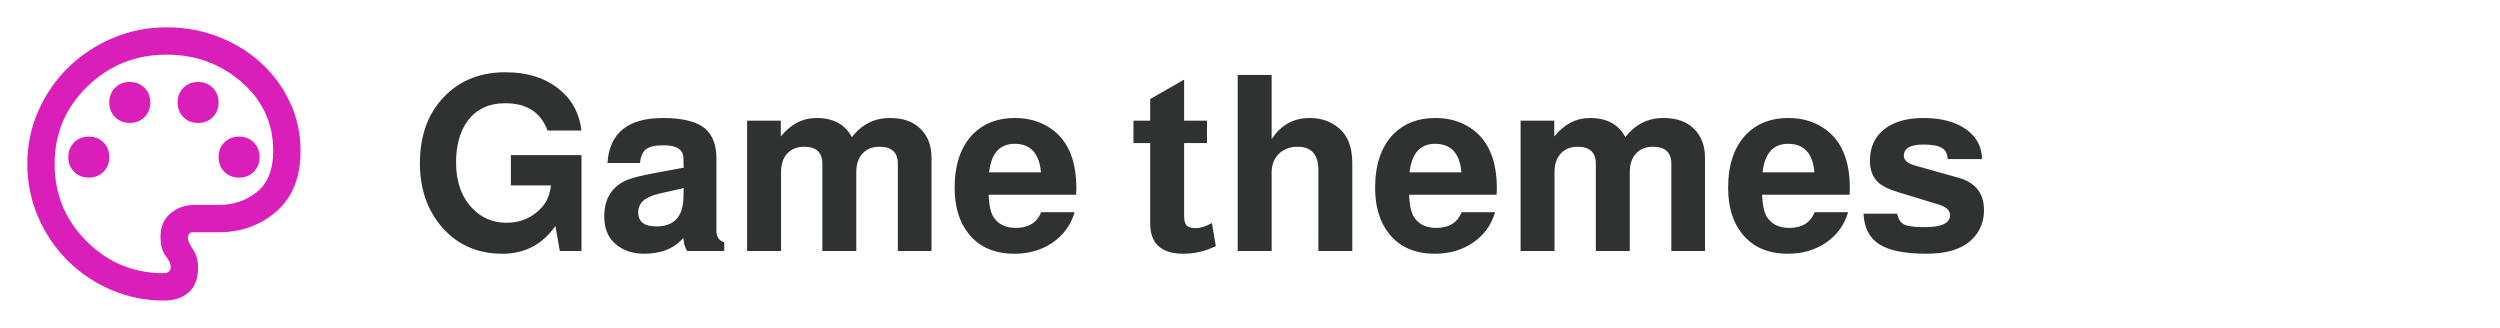
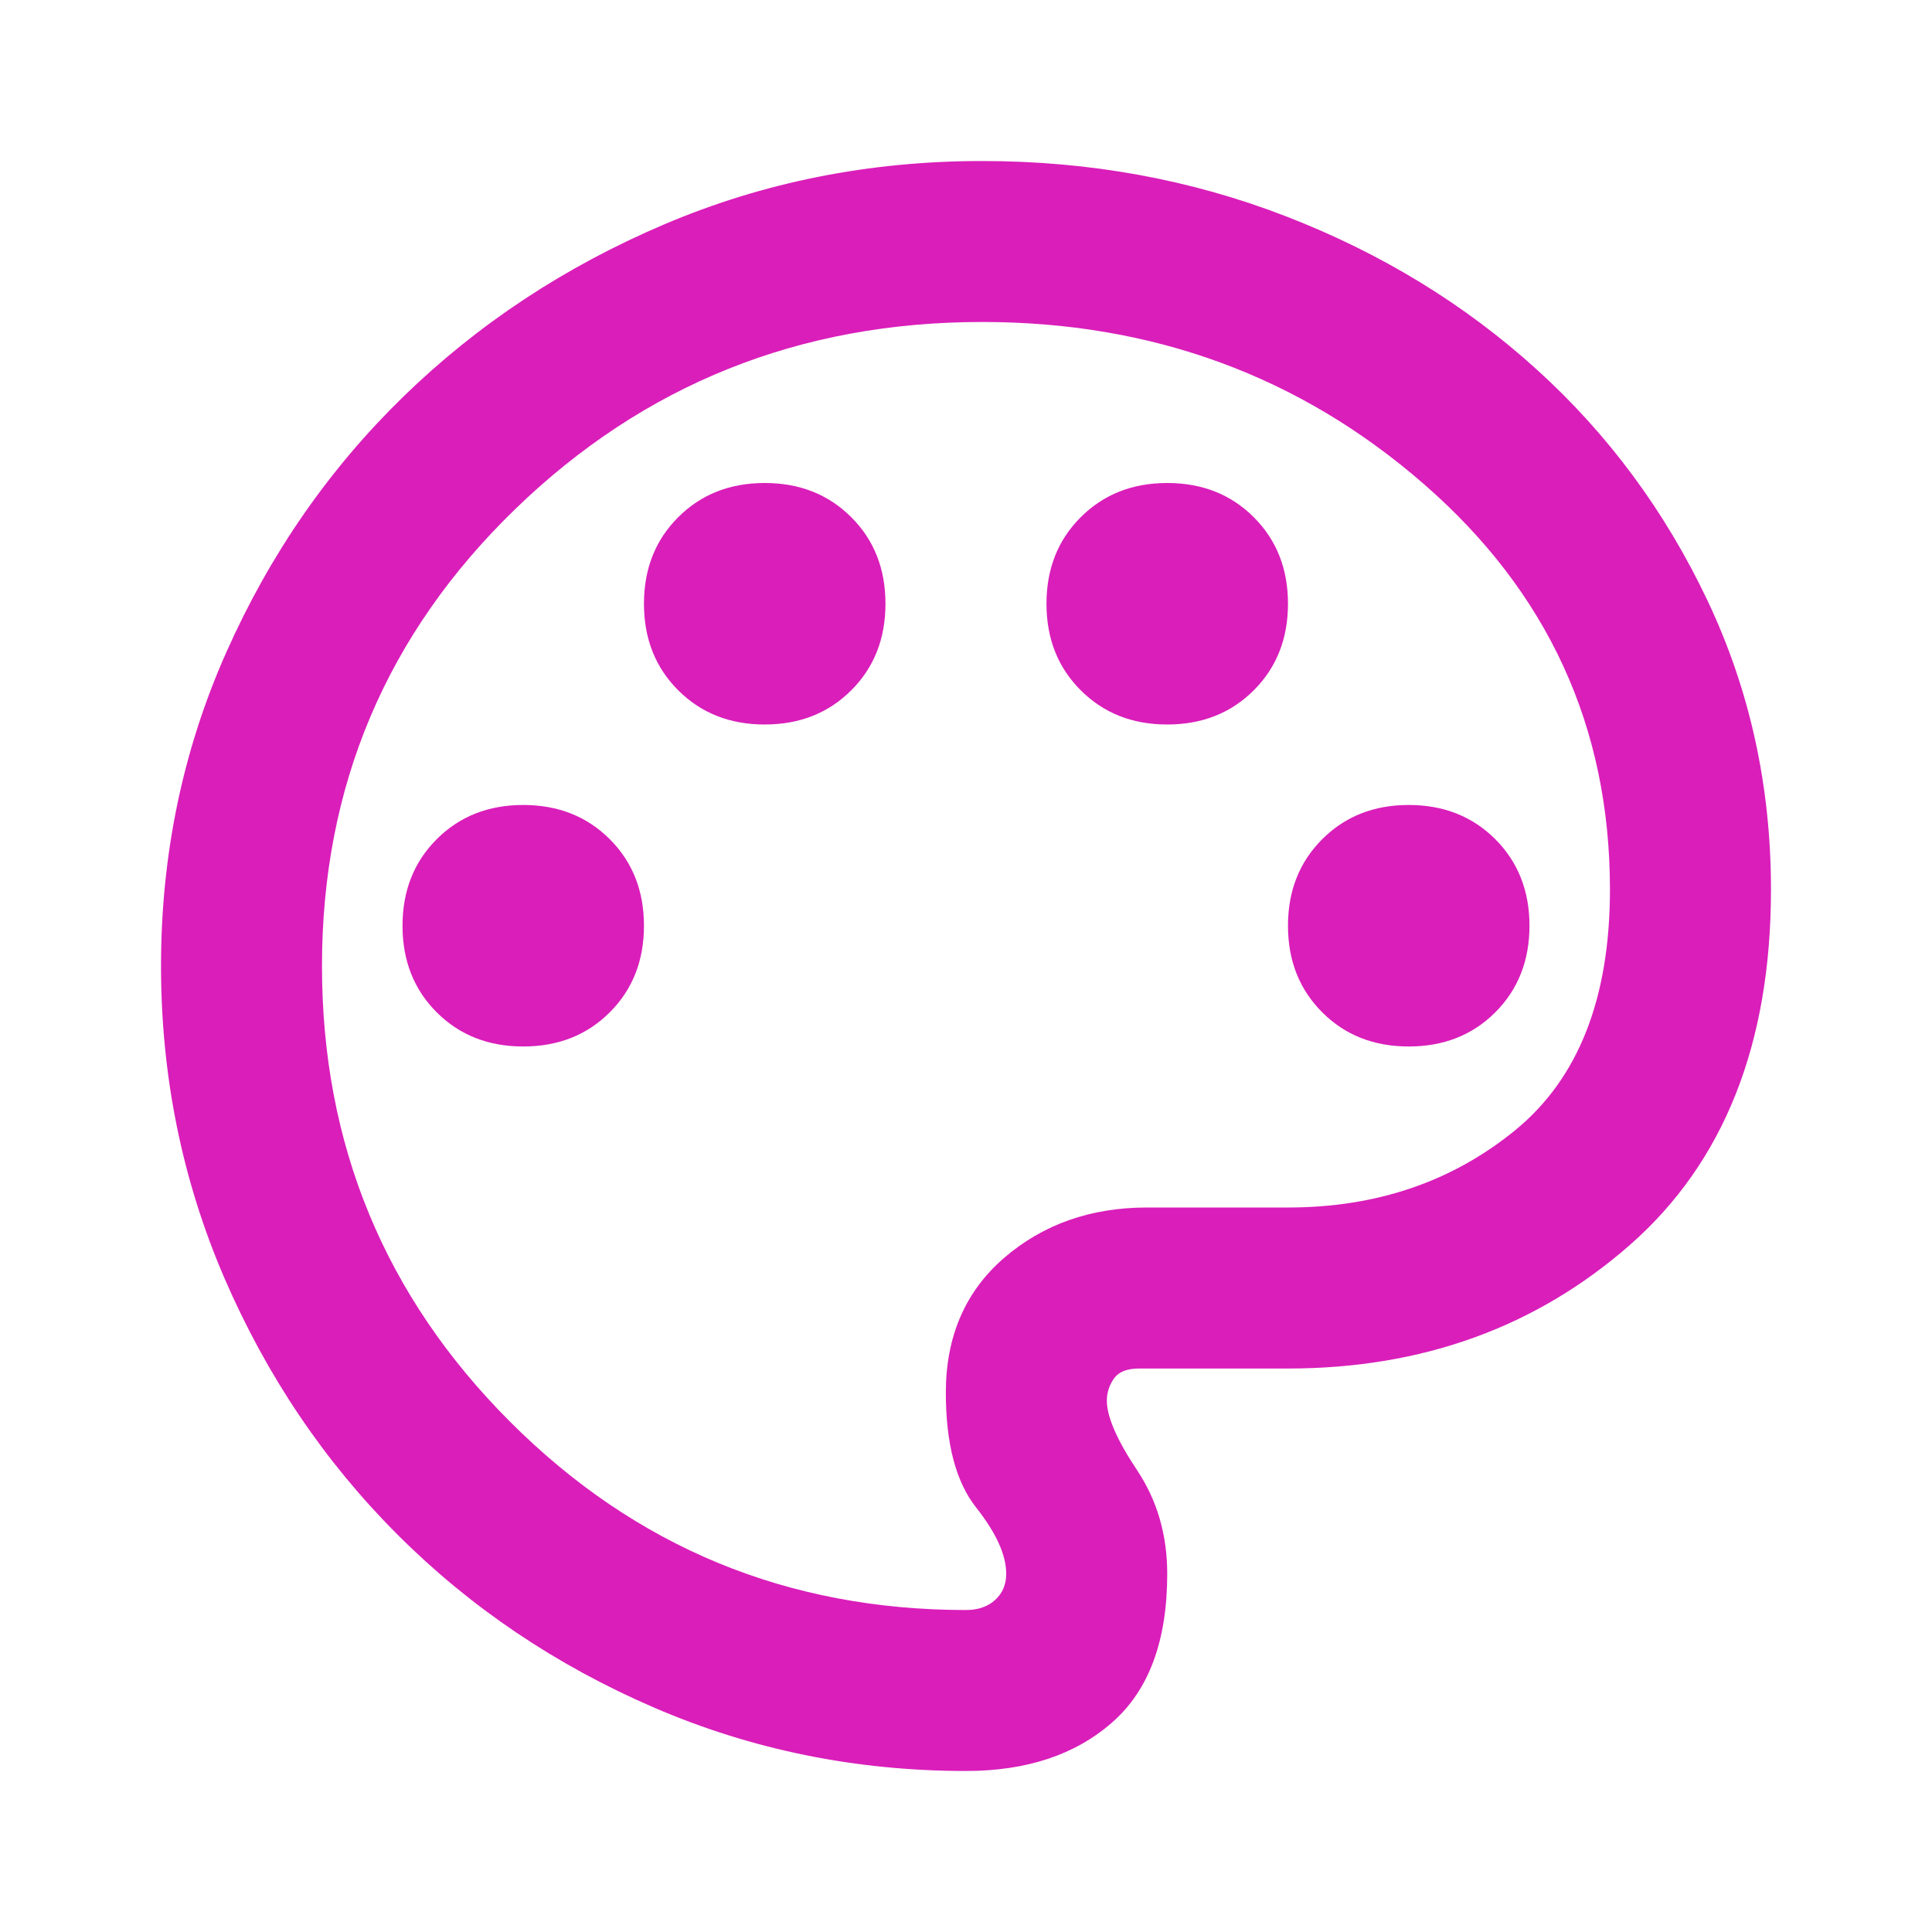
- <svg xmlns="http://www.w3.org/2000/svg" width="244" height="32" viewBox="0 0 244 32" fill="none">
+ <svg xmlns="http://www.w3.org/2000/svg" width="32" height="32" viewBox="0 0 32 32" fill="none">
  <mask id="mask0_36860_921" style="mask-type:alpha" maskUnits="userSpaceOnUse" x="0" y="0" width="32" height="32">
    <rect width="32" height="32" fill="#D9D9D9" />
  </mask>
  <g mask="url(#mask0_36860_921)">
    <path d="M16 29.333C14.178 29.333 12.455 28.983 10.833 28.283C9.211 27.583 7.794 26.628 6.583 25.417C5.372 24.206 4.417 22.789 3.716 21.167C3.017 19.544 2.667 17.822 2.667 16C2.667 14.156 3.028 12.422 3.75 10.8C4.472 9.178 5.45 7.767 6.683 6.567C7.917 5.367 9.355 4.417 11 3.717C12.644 3.017 14.4 2.667 16.267 2.667C18.044 2.667 19.722 2.972 21.3 3.583C22.878 4.194 24.261 5.039 25.45 6.117C26.639 7.194 27.583 8.472 28.283 9.95C28.983 11.428 29.333 13.022 29.333 14.733C29.333 17.289 28.555 19.25 27 20.617C25.444 21.983 23.555 22.667 21.333 22.667H18.866C18.666 22.667 18.528 22.722 18.45 22.833C18.372 22.945 18.333 23.067 18.333 23.2C18.333 23.467 18.5 23.85 18.833 24.35C19.166 24.85 19.333 25.422 19.333 26.067C19.333 27.178 19.028 28 18.416 28.533C17.805 29.067 17 29.333 16 29.333ZM8.666 17.333C9.244 17.333 9.722 17.145 10.1 16.767C10.478 16.389 10.666 15.911 10.666 15.333C10.666 14.756 10.478 14.278 10.1 13.9C9.722 13.522 9.244 13.333 8.666 13.333C8.089 13.333 7.611 13.522 7.233 13.9C6.855 14.278 6.667 14.756 6.667 15.333C6.667 15.911 6.855 16.389 7.233 16.767C7.611 17.145 8.089 17.333 8.666 17.333ZM12.666 12C13.244 12 13.722 11.811 14.1 11.433C14.478 11.056 14.666 10.578 14.666 10C14.666 9.422 14.478 8.944 14.1 8.567C13.722 8.189 13.244 8 12.666 8C12.089 8 11.611 8.189 11.233 8.567C10.855 8.944 10.666 9.422 10.666 10C10.666 10.578 10.855 11.056 11.233 11.433C11.611 11.811 12.089 12 12.666 12ZM19.333 12C19.911 12 20.389 11.811 20.767 11.433C21.144 11.056 21.333 10.578 21.333 10C21.333 9.422 21.144 8.944 20.767 8.567C20.389 8.189 19.911 8 19.333 8C18.755 8 18.278 8.189 17.9 8.567C17.522 8.944 17.333 9.422 17.333 10C17.333 10.578 17.522 11.056 17.9 11.433C18.278 11.811 18.755 12 19.333 12ZM23.333 17.333C23.911 17.333 24.389 17.145 24.767 16.767C25.144 16.389 25.333 15.911 25.333 15.333C25.333 14.756 25.144 14.278 24.767 13.9C24.389 13.522 23.911 13.333 23.333 13.333C22.755 13.333 22.278 13.522 21.9 13.9C21.522 14.278 21.333 14.756 21.333 15.333C21.333 15.911 21.522 16.389 21.9 16.767C22.278 17.145 22.755 17.333 23.333 17.333ZM16 26.667C16.2 26.667 16.361 26.611 16.483 26.5C16.605 26.389 16.666 26.244 16.666 26.067C16.666 25.756 16.5 25.389 16.166 24.967C15.833 24.544 15.666 23.911 15.666 23.067C15.666 22.133 15.989 21.389 16.633 20.833C17.278 20.278 18.067 20 19 20H21.333C22.8 20 24.055 19.572 25.1 18.717C26.144 17.861 26.666 16.533 26.666 14.733C26.666 12.044 25.639 9.806 23.583 8.017C21.528 6.228 19.089 5.333 16.267 5.333C13.244 5.333 10.666 6.367 8.533 8.433C6.4 10.5 5.333 13.022 5.333 16C5.333 18.956 6.372 21.472 8.45 23.55C10.528 25.628 13.044 26.667 16 26.667Z" fill="#DA1EBA" />
  </g>
  <path d="M56.752 15.14V24.5H54.64L54.208 22.052C52.944 23.86 51.224 24.764 49.048 24.764C46.52 24.764 44.496 23.836 42.976 21.98C41.648 20.348 40.984 18.332 40.984 15.932C40.984 13.1 41.848 10.86 43.576 9.212C45.08 7.772 46.992 7.052 49.312 7.052C51.52 7.052 53.312 7.636 54.688 8.804C55.872 9.796 56.56 11.108 56.752 12.74H53.44C52.784 10.964 51.408 10.076 49.312 10.076C47.712 10.076 46.488 10.652 45.64 11.804C44.888 12.828 44.512 14.18 44.512 15.86C44.512 17.716 45.032 19.196 46.072 20.3C46.968 21.26 48.088 21.74 49.432 21.74C50.856 21.74 52.024 21.22 52.936 20.18C53.4 19.636 53.68 18.94 53.776 18.092H49.864V15.14H56.752ZM70.688 23.66V24.5H67.088C66.848 24.196 66.72 23.764 66.704 23.204C65.824 24.244 64.544 24.764 62.864 24.764C61.632 24.764 60.64 24.388 59.888 23.636C59.28 23.028 58.976 22.188 58.976 21.116C58.976 19.516 59.616 18.38 60.896 17.708C61.44 17.42 62.52 17.132 64.136 16.844L66.728 16.364L66.704 15.452C66.688 14.604 66.048 14.18 64.784 14.18C63.968 14.18 63.392 14.308 63.056 14.564C62.736 14.804 62.536 15.252 62.456 15.908H59.288C59.48 12.98 61.288 11.516 64.712 11.516C66.6 11.516 67.96 11.852 68.792 12.524C69.544 13.164 69.92 14.132 69.92 15.428V22.532C69.92 23.108 70.176 23.484 70.688 23.66ZM66.728 18.356L64.304 18.908C63.616 19.068 63.104 19.3 62.768 19.604C62.448 19.908 62.288 20.284 62.288 20.732C62.288 21.644 62.88 22.1 64.064 22.1C65.776 22.1 66.656 21.164 66.704 19.292L66.728 18.356ZM72.918 11.78H76.206V13.316C77.182 12.116 78.342 11.516 79.686 11.516C81.334 11.516 82.486 12.14 83.142 13.388C84.102 12.14 85.342 11.516 86.862 11.516C88.142 11.516 89.134 11.868 89.838 12.572C90.558 13.26 90.918 14.22 90.918 15.452V24.5H87.63V15.98C87.63 14.876 87.03 14.324 85.83 14.324C85.126 14.324 84.574 14.548 84.174 14.996C83.774 15.428 83.574 16.036 83.574 16.82V24.5H80.262V15.98C80.262 14.876 79.67 14.324 78.486 14.324C77.782 14.324 77.23 14.548 76.83 14.996C76.43 15.428 76.23 16.036 76.23 16.82V24.5H72.918V11.78ZM105.029 19.004H96.485C96.533 20.028 96.693 20.756 96.965 21.188C97.429 21.892 98.157 22.244 99.149 22.244C100.381 22.244 101.205 21.732 101.621 20.708H104.885C104.517 21.956 103.797 22.948 102.725 23.684C101.669 24.404 100.429 24.764 99.005 24.764C97.069 24.764 95.581 24.116 94.541 22.82C93.629 21.684 93.173 20.188 93.173 18.332C93.173 16.076 93.765 14.332 94.949 13.1C95.989 12.044 97.357 11.516 99.053 11.516C100.349 11.516 101.485 11.836 102.461 12.476C103.437 13.116 104.133 14.012 104.549 15.164C104.885 16.06 105.053 17.14 105.053 18.404C105.053 18.564 105.045 18.764 105.029 19.004ZM101.597 16.82C101.437 14.964 100.581 14.036 99.029 14.036C97.573 14.036 96.741 14.964 96.533 16.82H101.597ZM117.801 11.78V13.964H115.569V21.044C115.569 21.508 115.649 21.828 115.809 22.004C115.985 22.18 116.297 22.268 116.745 22.268C117.113 22.268 117.585 22.124 118.161 21.836C118.209 21.804 118.249 21.78 118.281 21.764L118.665 24.02C117.657 24.516 116.601 24.764 115.497 24.764C113.337 24.764 112.257 23.772 112.257 21.788V13.964H110.625V11.78H112.257V9.668L115.569 7.772V11.78H117.801ZM120.801 7.316H124.113V13.58C125.009 12.204 126.249 11.516 127.833 11.516C128.953 11.516 129.897 11.844 130.665 12.5C131.545 13.22 131.984 14.364 131.984 15.932V24.5H128.673V16.604C128.673 15.084 128.001 14.324 126.657 14.324C125.905 14.324 125.289 14.556 124.809 15.02C124.345 15.484 124.113 16.084 124.113 16.82V24.5H120.801V7.316ZM146.068 19.004H137.524C137.572 20.028 137.732 20.756 138.004 21.188C138.468 21.892 139.196 22.244 140.188 22.244C141.42 22.244 142.244 21.732 142.66 20.708H145.924C145.556 21.956 144.836 22.948 143.764 23.684C142.708 24.404 141.468 24.764 140.044 24.764C138.108 24.764 136.62 24.116 135.58 22.82C134.668 21.684 134.212 20.188 134.212 18.332C134.212 16.076 134.804 14.332 135.988 13.1C137.028 12.044 138.396 11.516 140.092 11.516C141.388 11.516 142.524 11.836 143.5 12.476C144.476 13.116 145.172 14.012 145.588 15.164C145.924 16.06 146.092 17.14 146.092 18.404C146.092 18.564 146.084 18.764 146.068 19.004ZM142.636 16.82C142.476 14.964 141.62 14.036 140.068 14.036C138.612 14.036 137.78 14.964 137.572 16.82H142.636ZM148.41 11.78H151.698V13.316C152.674 12.116 153.834 11.516 155.178 11.516C156.826 11.516 157.978 12.14 158.634 13.388C159.594 12.14 160.834 11.516 162.354 11.516C163.634 11.516 164.626 11.868 165.33 12.572C166.05 13.26 166.41 14.22 166.41 15.452V24.5H163.122V15.98C163.122 14.876 162.522 14.324 161.322 14.324C160.618 14.324 160.066 14.548 159.666 14.996C159.266 15.428 159.066 16.036 159.066 16.82V24.5H155.754V15.98C155.754 14.876 155.162 14.324 153.978 14.324C153.274 14.324 152.722 14.548 152.322 14.996C151.922 15.428 151.722 16.036 151.722 16.82V24.5H148.41V11.78ZM180.521 19.004H171.977C172.025 20.028 172.185 20.756 172.457 21.188C172.921 21.892 173.649 22.244 174.641 22.244C175.873 22.244 176.697 21.732 177.113 20.708H180.377C180.009 21.956 179.289 22.948 178.217 23.684C177.161 24.404 175.921 24.764 174.497 24.764C172.561 24.764 171.073 24.116 170.033 22.82C169.121 21.684 168.665 20.188 168.665 18.332C168.665 16.076 169.257 14.332 170.441 13.1C171.481 12.044 172.849 11.516 174.545 11.516C175.841 11.516 176.977 11.836 177.953 12.476C178.929 13.116 179.625 14.012 180.041 15.164C180.377 16.06 180.545 17.14 180.545 18.404C180.545 18.564 180.537 18.764 180.521 19.004ZM177.089 16.82C176.929 14.964 176.073 14.036 174.521 14.036C173.065 14.036 172.233 14.964 172.025 16.82H177.089ZM193.447 15.524H190.087C190.071 15.012 189.887 14.652 189.535 14.444C189.183 14.22 188.575 14.108 187.711 14.108C186.447 14.108 185.815 14.476 185.815 15.212C185.815 15.644 186.199 15.964 186.967 16.172L191.143 17.348C192.807 17.812 193.639 18.868 193.639 20.516C193.639 21.812 193.135 22.86 192.127 23.66C191.183 24.396 189.823 24.764 188.047 24.764C185.871 24.764 184.311 24.444 183.367 23.804C182.439 23.196 181.943 22.212 181.879 20.852H185.167C185.263 21.38 185.487 21.732 185.839 21.908C186.207 22.084 186.879 22.172 187.855 22.172C189.503 22.172 190.327 21.78 190.327 20.996C190.327 20.532 189.959 20.188 189.223 19.964L185.287 18.764C184.279 18.46 183.591 18.108 183.223 17.708C182.743 17.212 182.503 16.54 182.503 15.692C182.503 14.3 183.031 13.228 184.087 12.476C185.015 11.836 186.231 11.516 187.735 11.516C189.559 11.516 190.999 11.924 192.055 12.74C192.967 13.46 193.431 14.388 193.447 15.524Z" fill="#303131" />
</svg>
